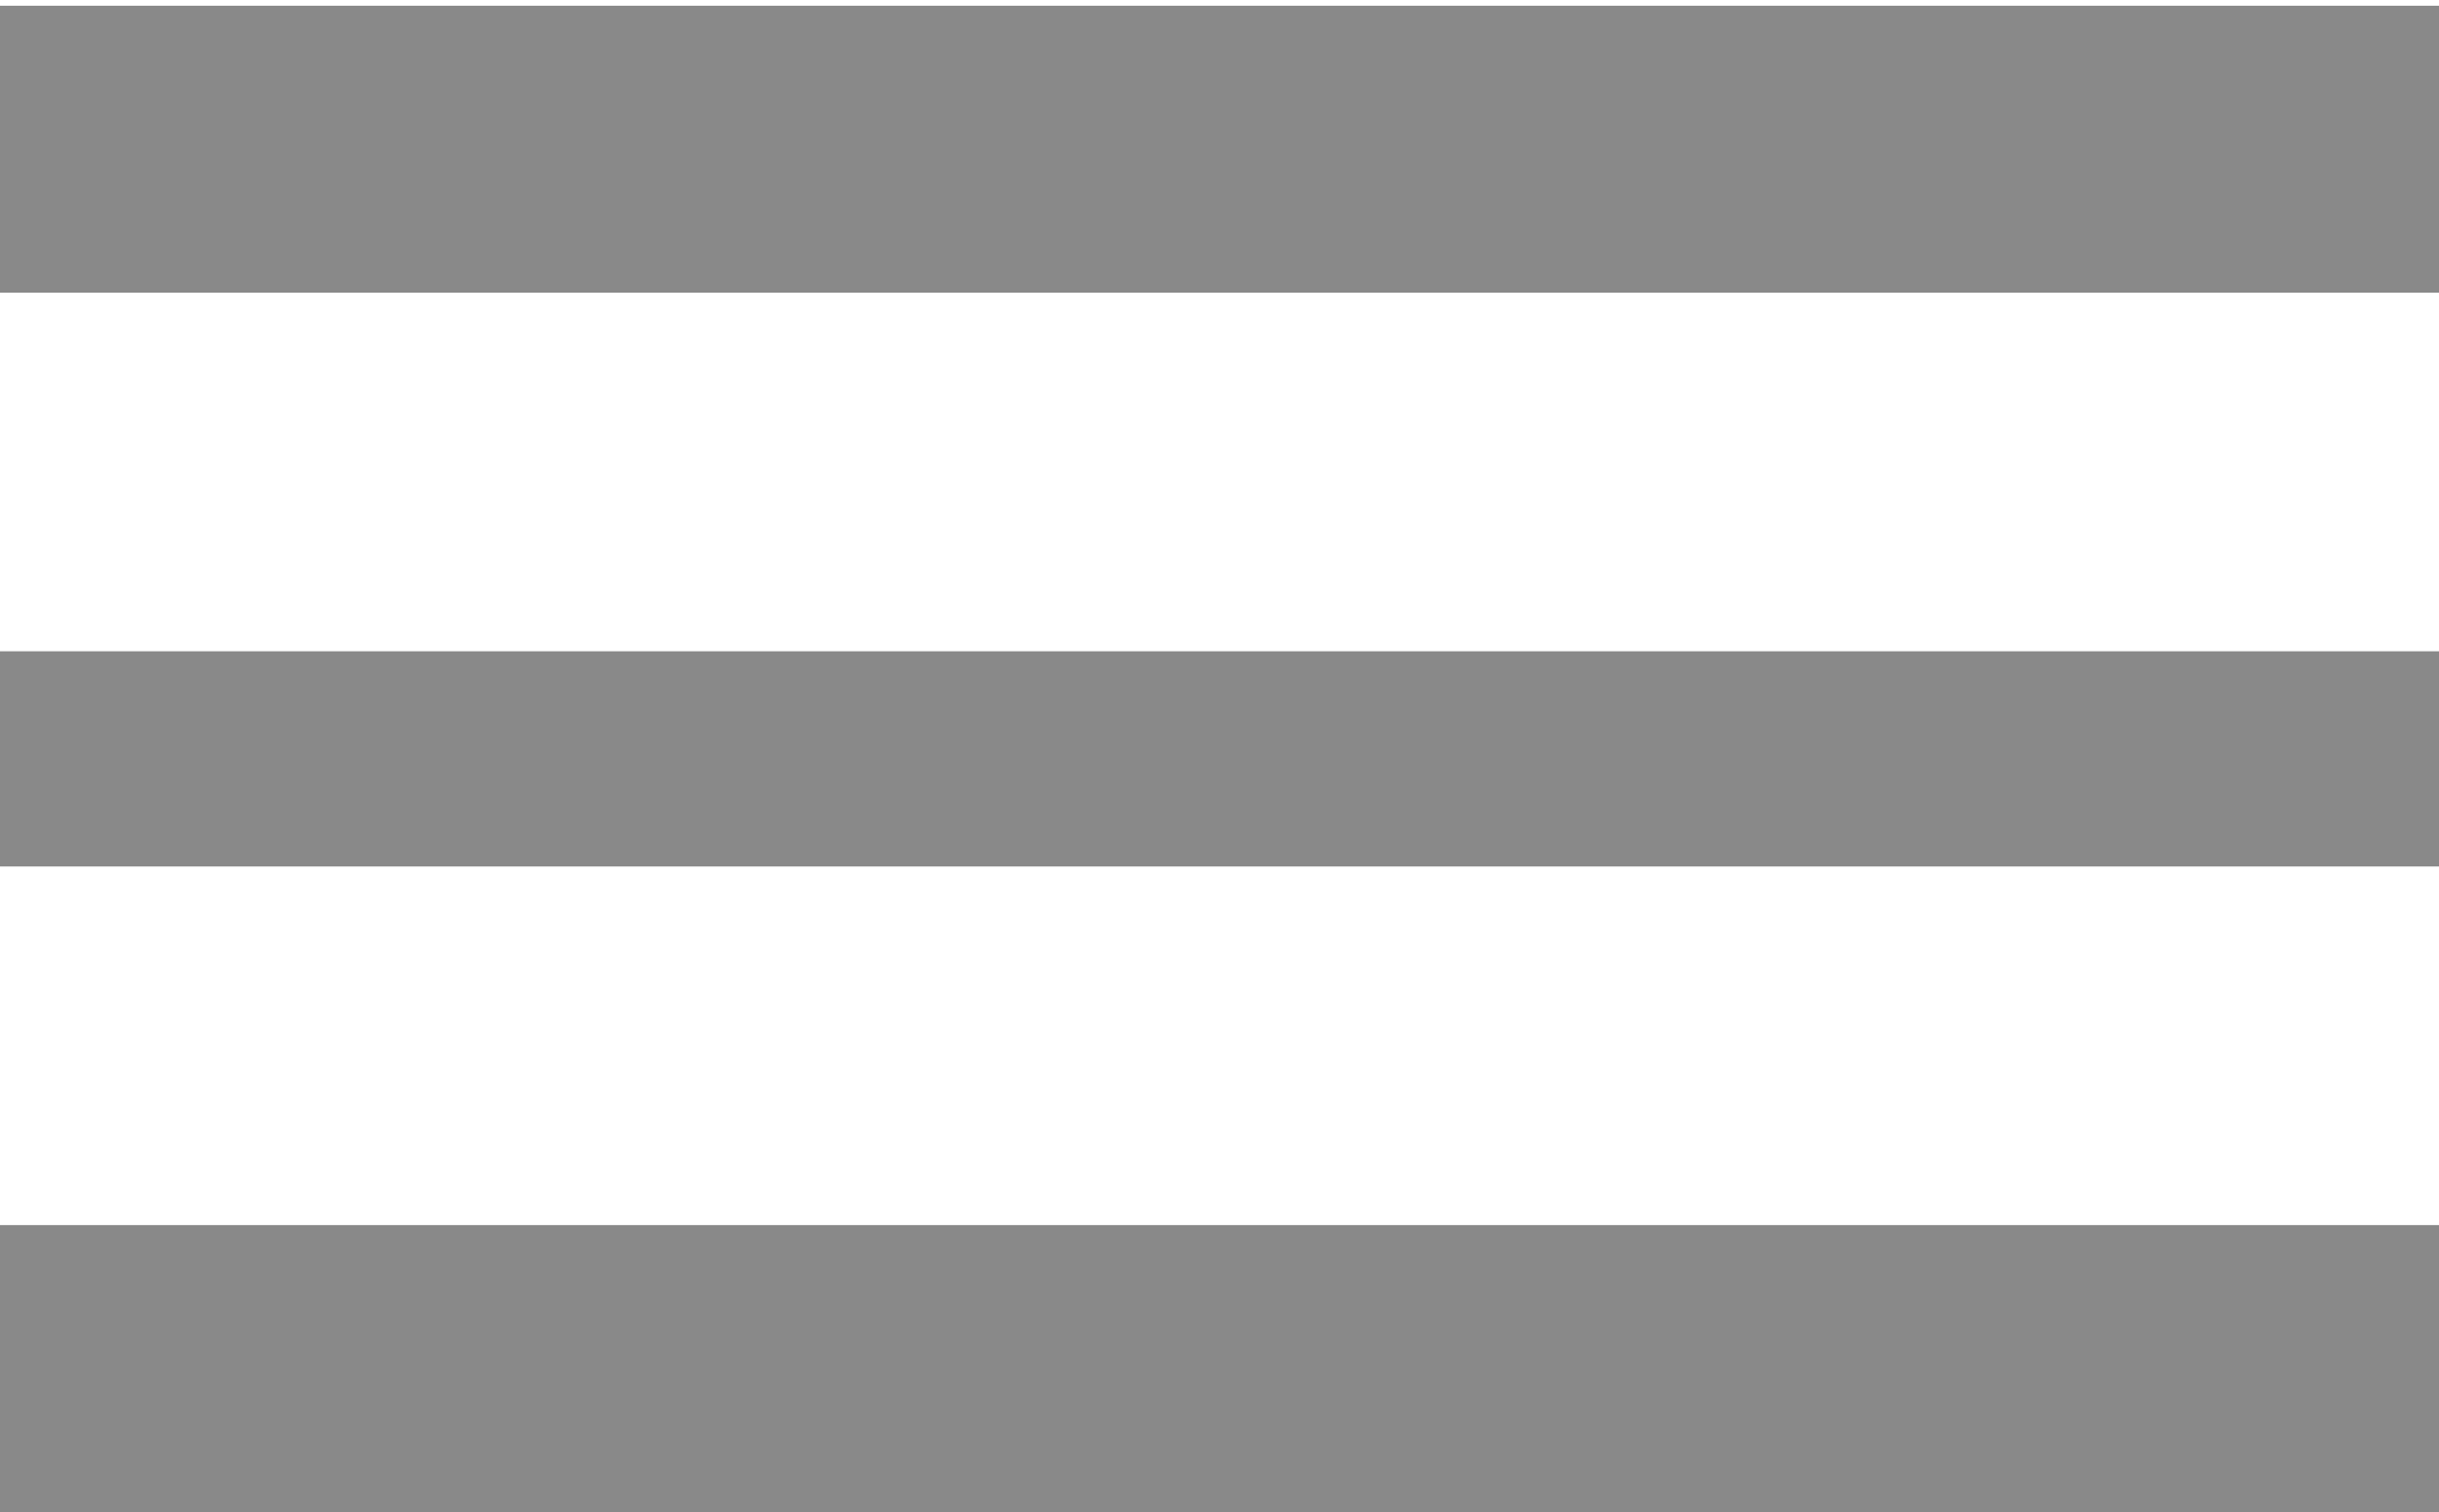
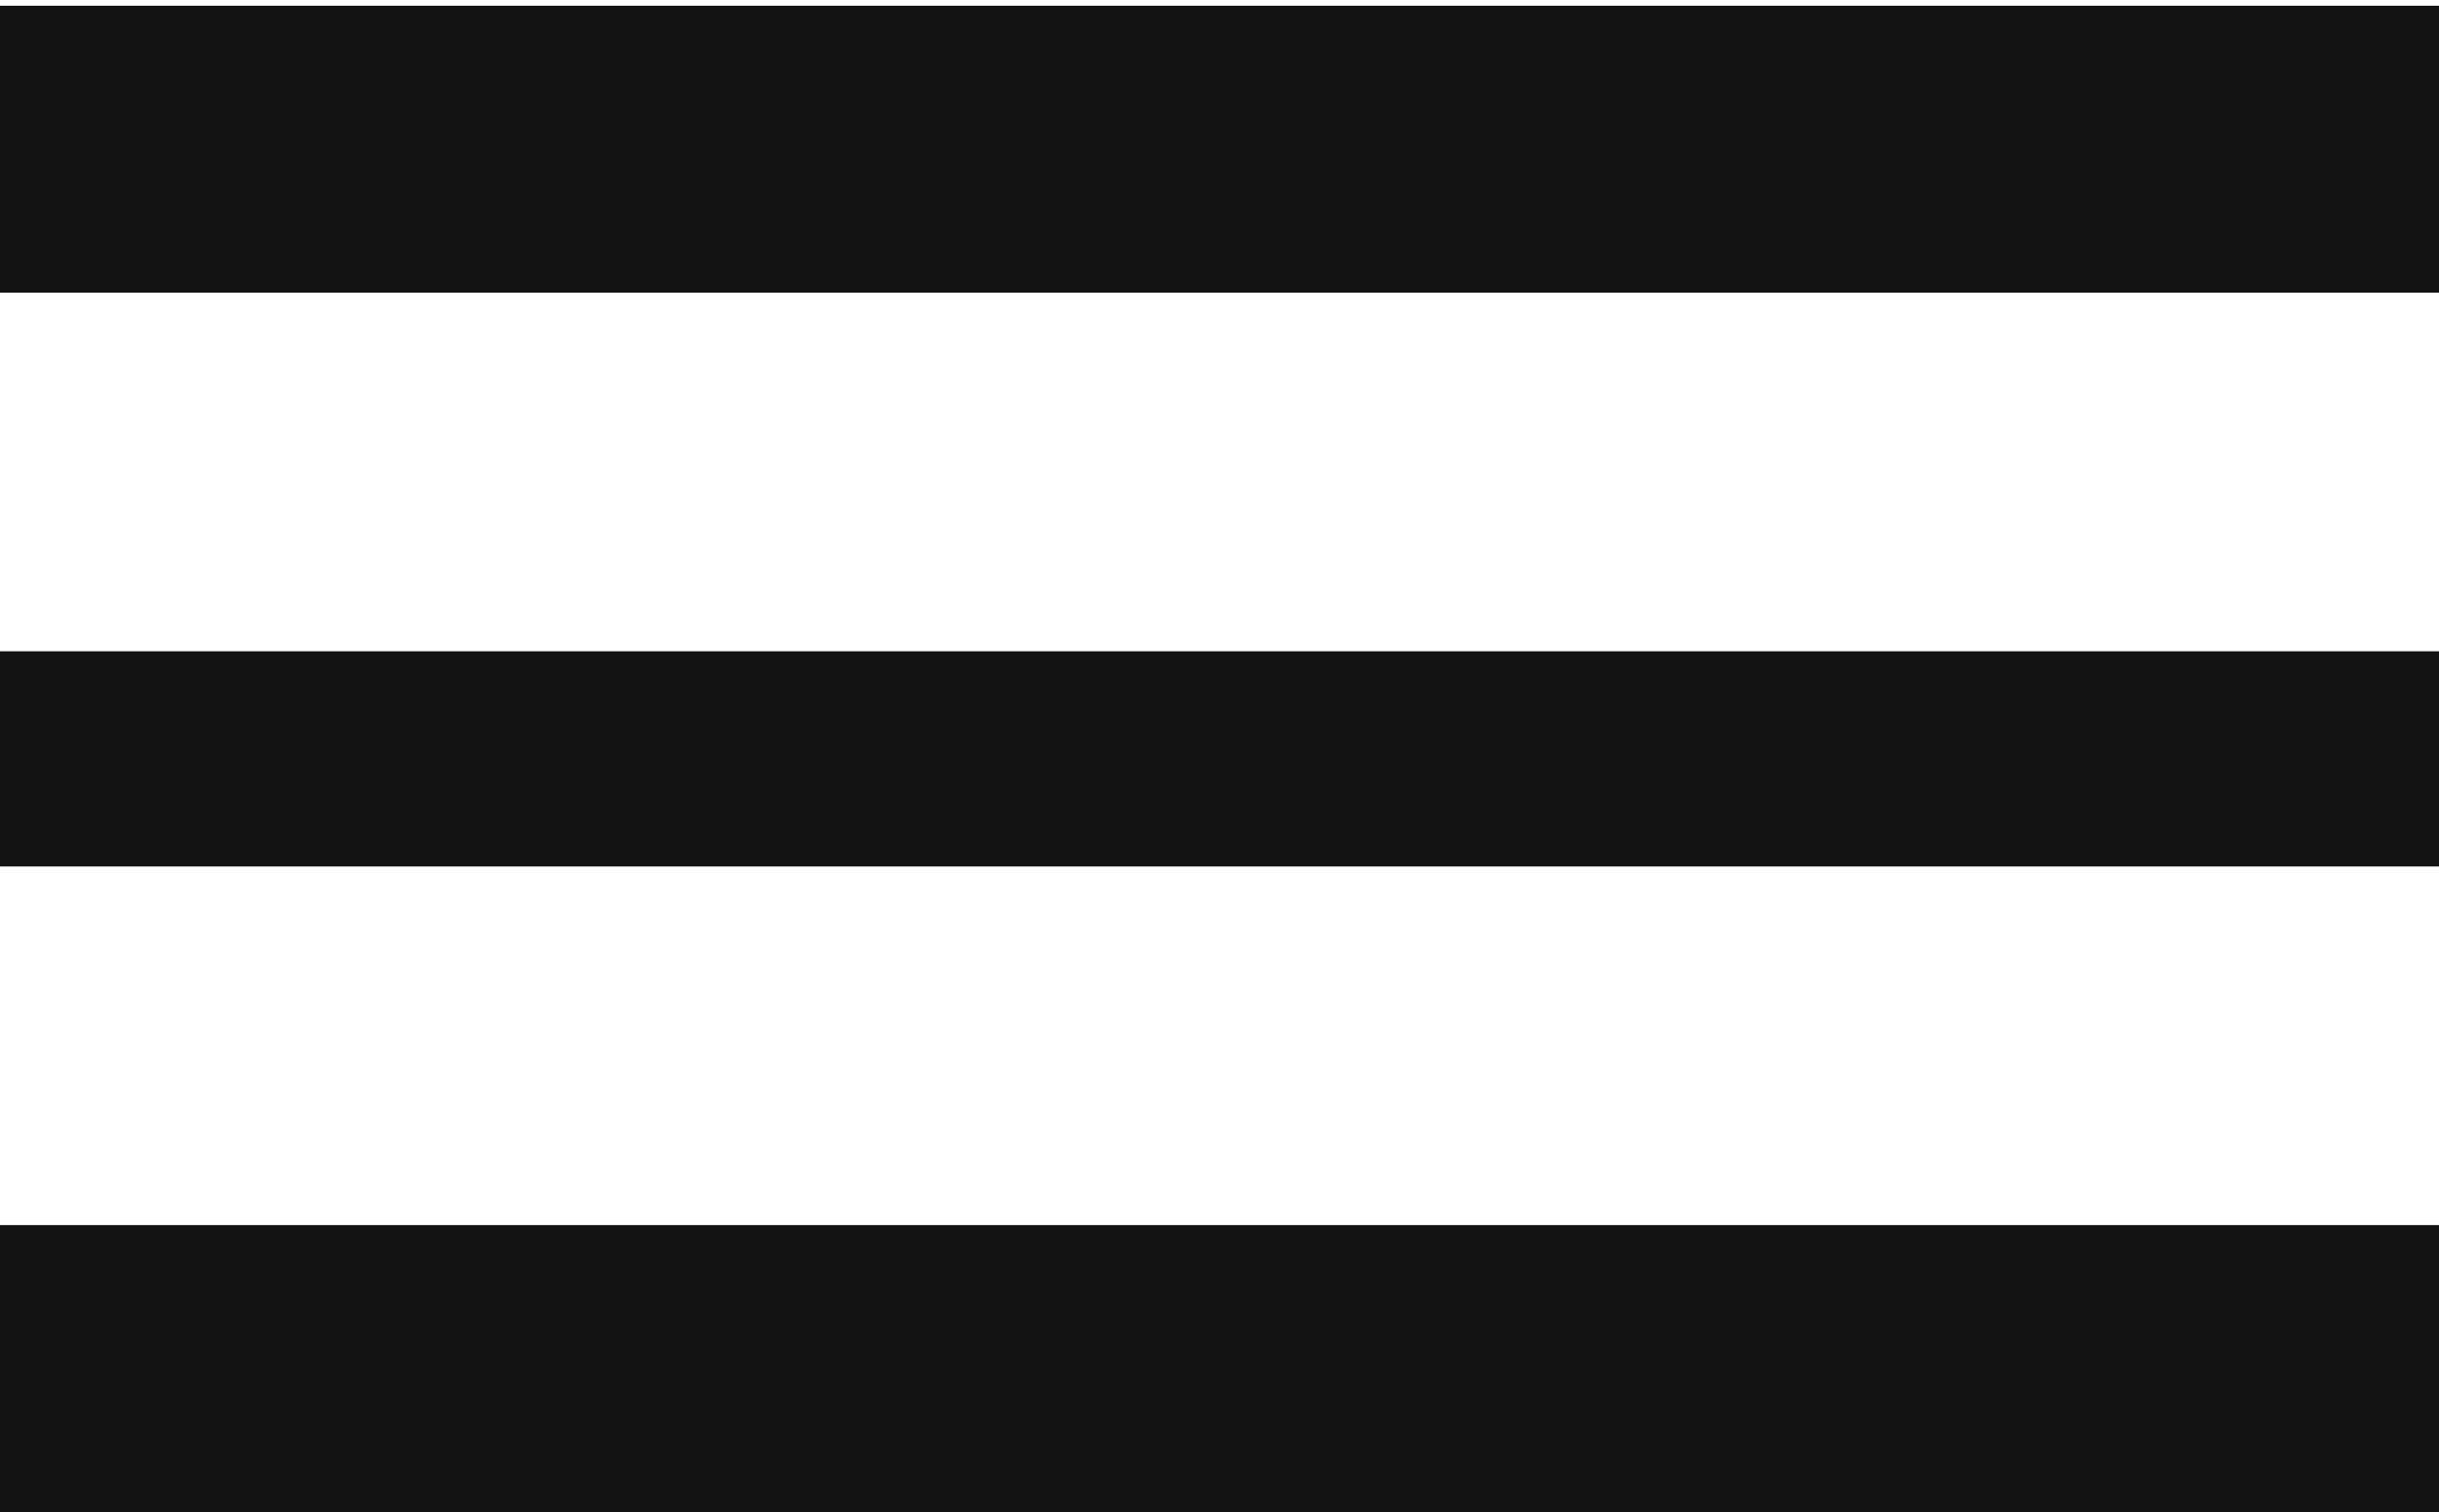
<svg xmlns="http://www.w3.org/2000/svg" width="100" height="62" viewBox="0 0 100 62" fill="none">
-   <rect y="0.235" width="100" height="11.765" fill="#898989" />
-   <rect y="26.706" width="100" height="8.824" fill="#898989" />
-   <rect y="50.235" width="100" height="11.765" fill="#898989" />
+   <rect y="0.235" width="100" height="11.765" fill="#131313" />
+   <rect y="26.706" width="100" height="8.824" fill="#131313" />
+   <rect y="50.235" width="100" height="11.765" fill="#131313" />
</svg>
